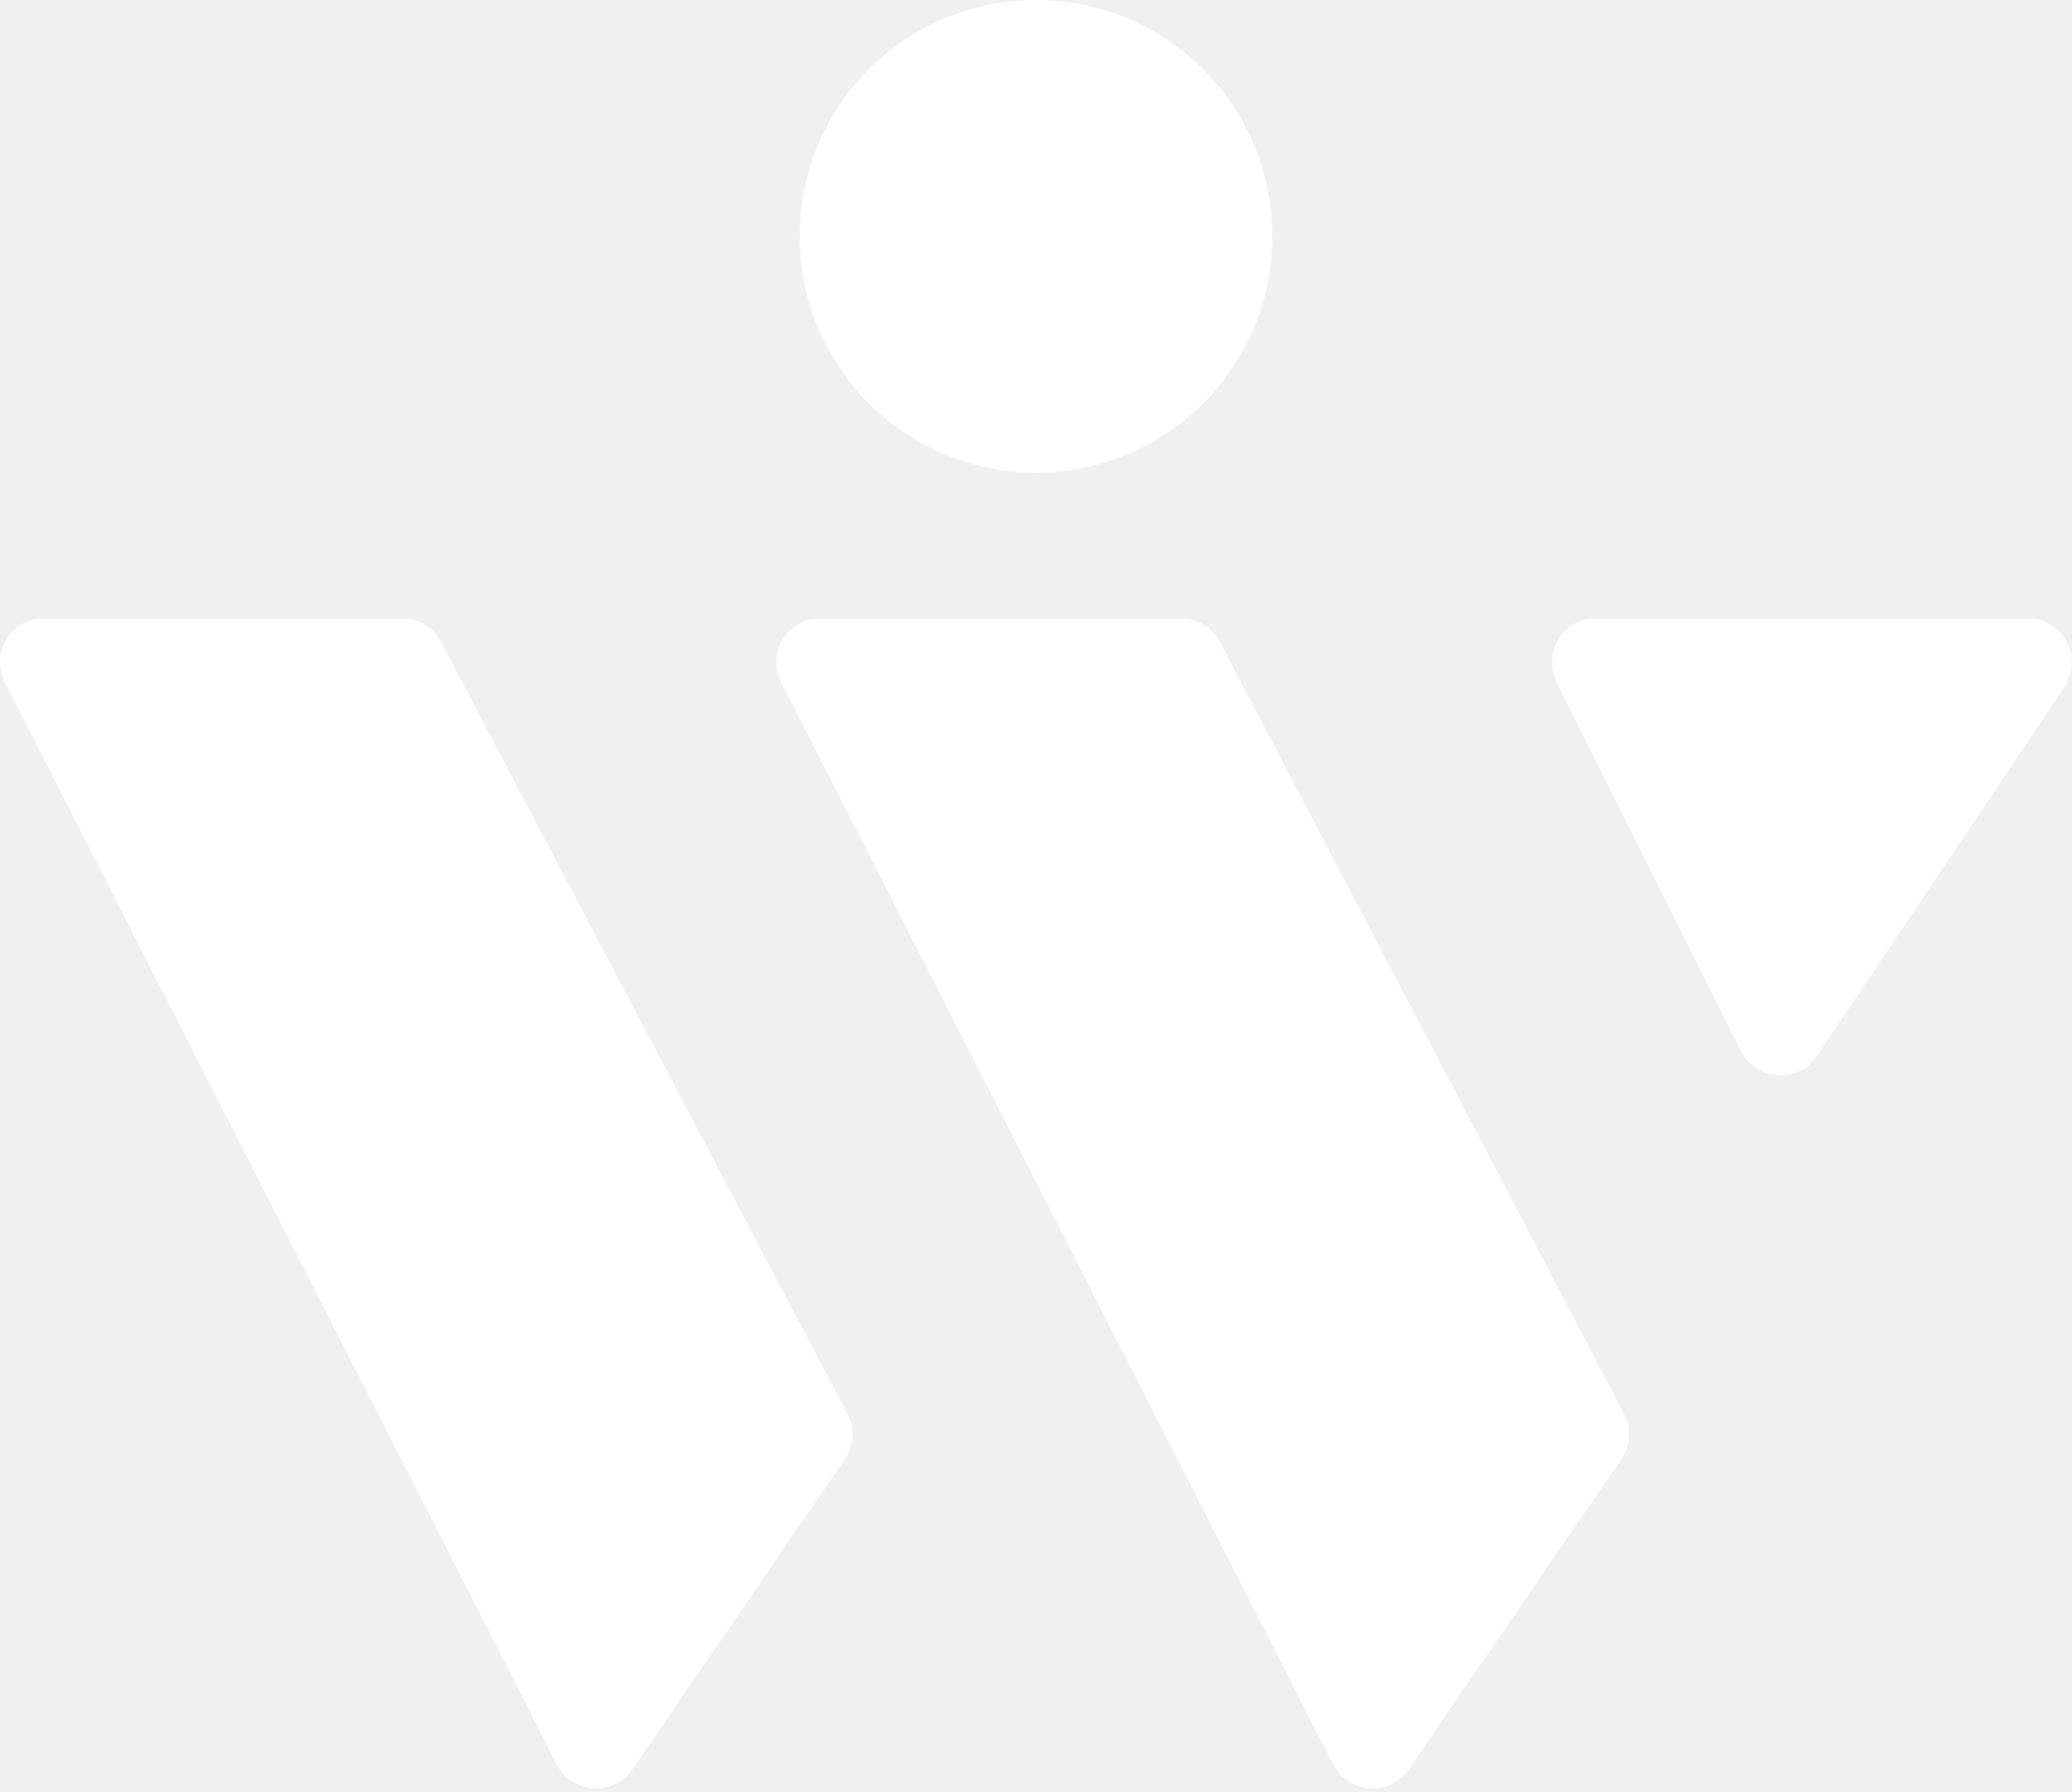
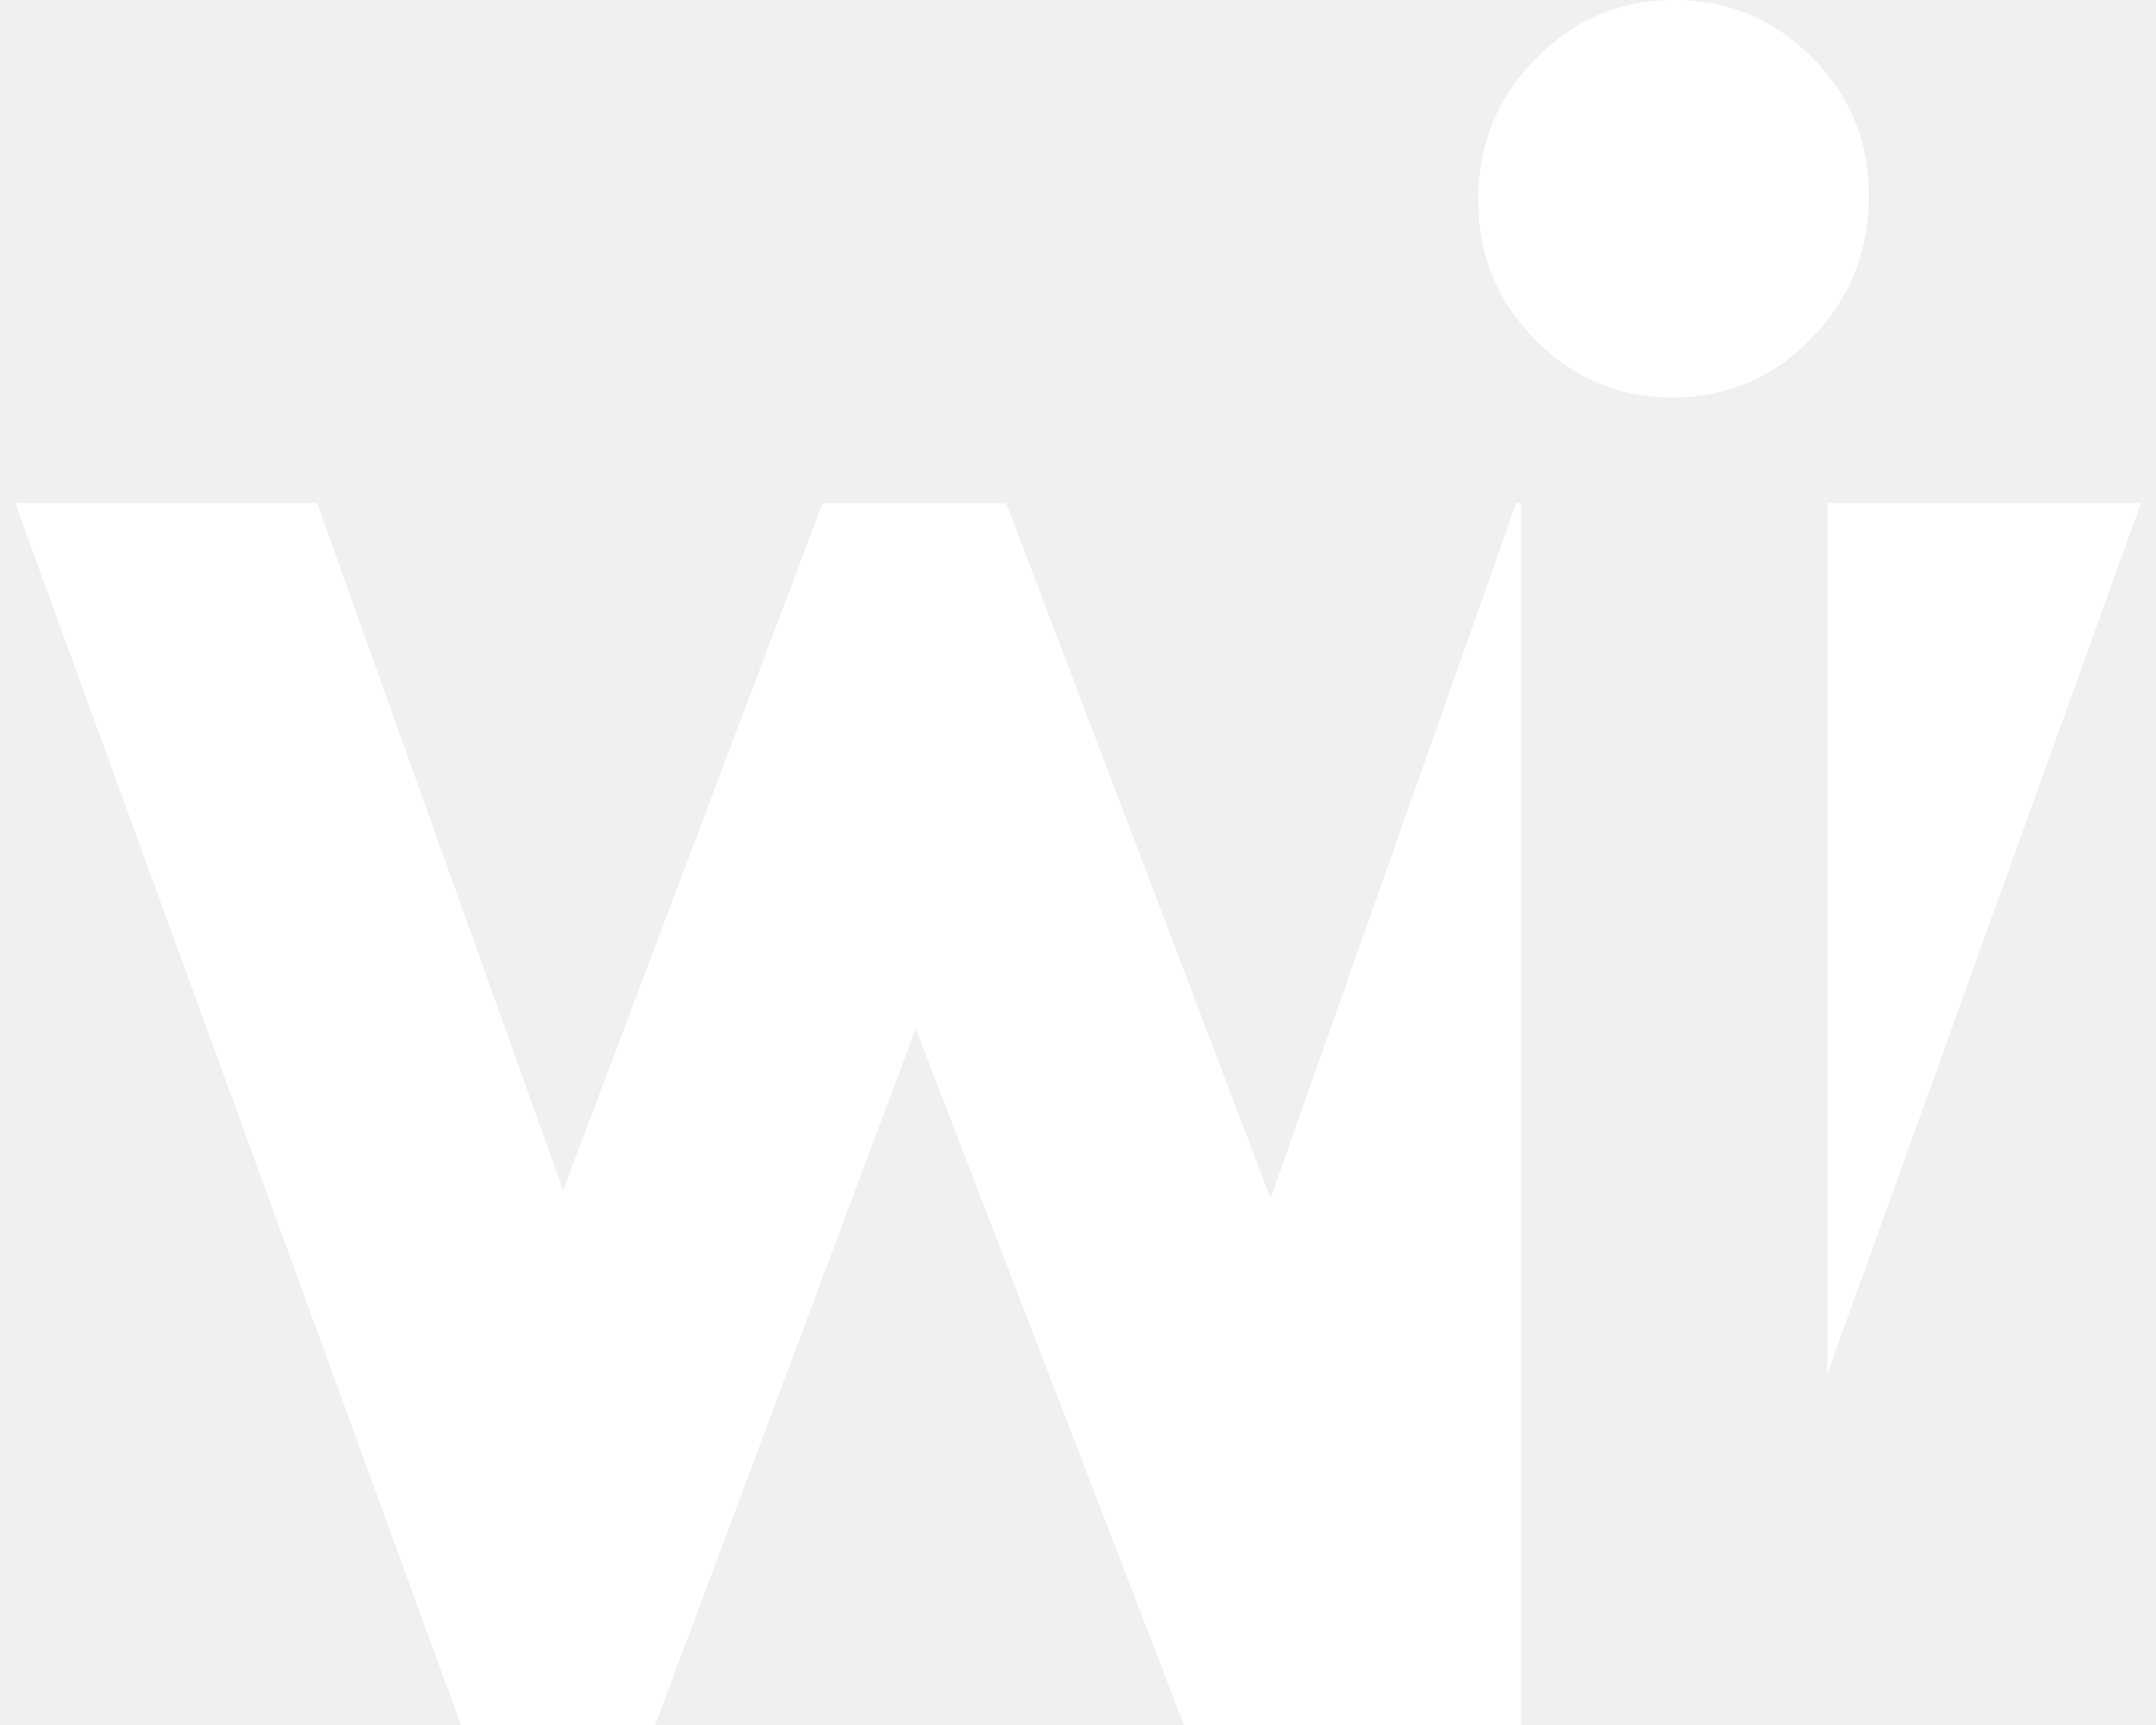
- <svg xmlns="http://www.w3.org/2000/svg" width="377" height="326" viewBox="0 0 377 326" fill="none">
-   <path d="M73.12 112.5H8.011C2.035 112.5 -1.831 118.813 0.884 124.136L101.331 321.011C104.089 326.417 111.626 326.904 115.056 321.898L153.719 265.481C155.398 263.033 155.582 259.856 154.198 257.23L80.198 116.771C78.814 114.144 76.089 112.5 73.12 112.5Z" fill="white" />
-   <path d="M242.585 321.011L142.139 124.136C139.423 118.813 143.289 112.5 149.265 112.5H214.86C217.837 112.5 220.567 114.153 221.948 116.79L295.47 257.237C296.844 259.86 296.656 263.027 294.982 265.469L256.311 321.898C252.88 326.904 245.343 326.417 242.585 321.011Z" fill="white" />
-   <path d="M368.954 112.5H290.392C284.445 112.5 280.577 118.758 283.237 124.078L316.801 191.206C319.544 196.692 327.186 197.177 330.601 192.083L375.599 124.954C379.162 119.639 375.353 112.5 368.954 112.5Z" fill="white" />
-   <path d="M231.5 43C231.5 66.748 212.248 86 188.5 86C164.752 86 145.5 66.748 145.5 43C145.5 19.252 164.752 0 188.5 0C212.248 0 231.5 19.252 231.5 43Z" fill="white" />
+ <svg xmlns="http://www.w3.org/2000/svg" width="30" height="24" viewBox="0 0 30 24" fill="none">
+   <path d="M21.371 0.813C21.906 0.271 22.547 0 23.295 0C24.043 0 24.682 0.266 25.211 0.797C25.741 1.328 26.006 1.969 26.006 2.719C26.006 3.5 25.738 4.164 25.204 4.711C24.669 5.258 24.022 5.531 23.264 5.531C22.526 5.531 21.893 5.263 21.363 4.727C20.833 4.19 20.568 3.542 20.568 2.781C20.568 2.011 20.836 1.354 21.371 0.813Z" fill="white" />
+   <path d="M25.428 19.11V7H29.791L25.428 19.11Z" fill="white" />
+   <path d="M4.413 7L7.835 16.562L11.446 7H14.001L17.679 16.672L21.097 7H21.162V24H16.475L12.742 14.312L9.116 24H6.413L0.21 7H4.413Z" fill="white" />
</svg>
